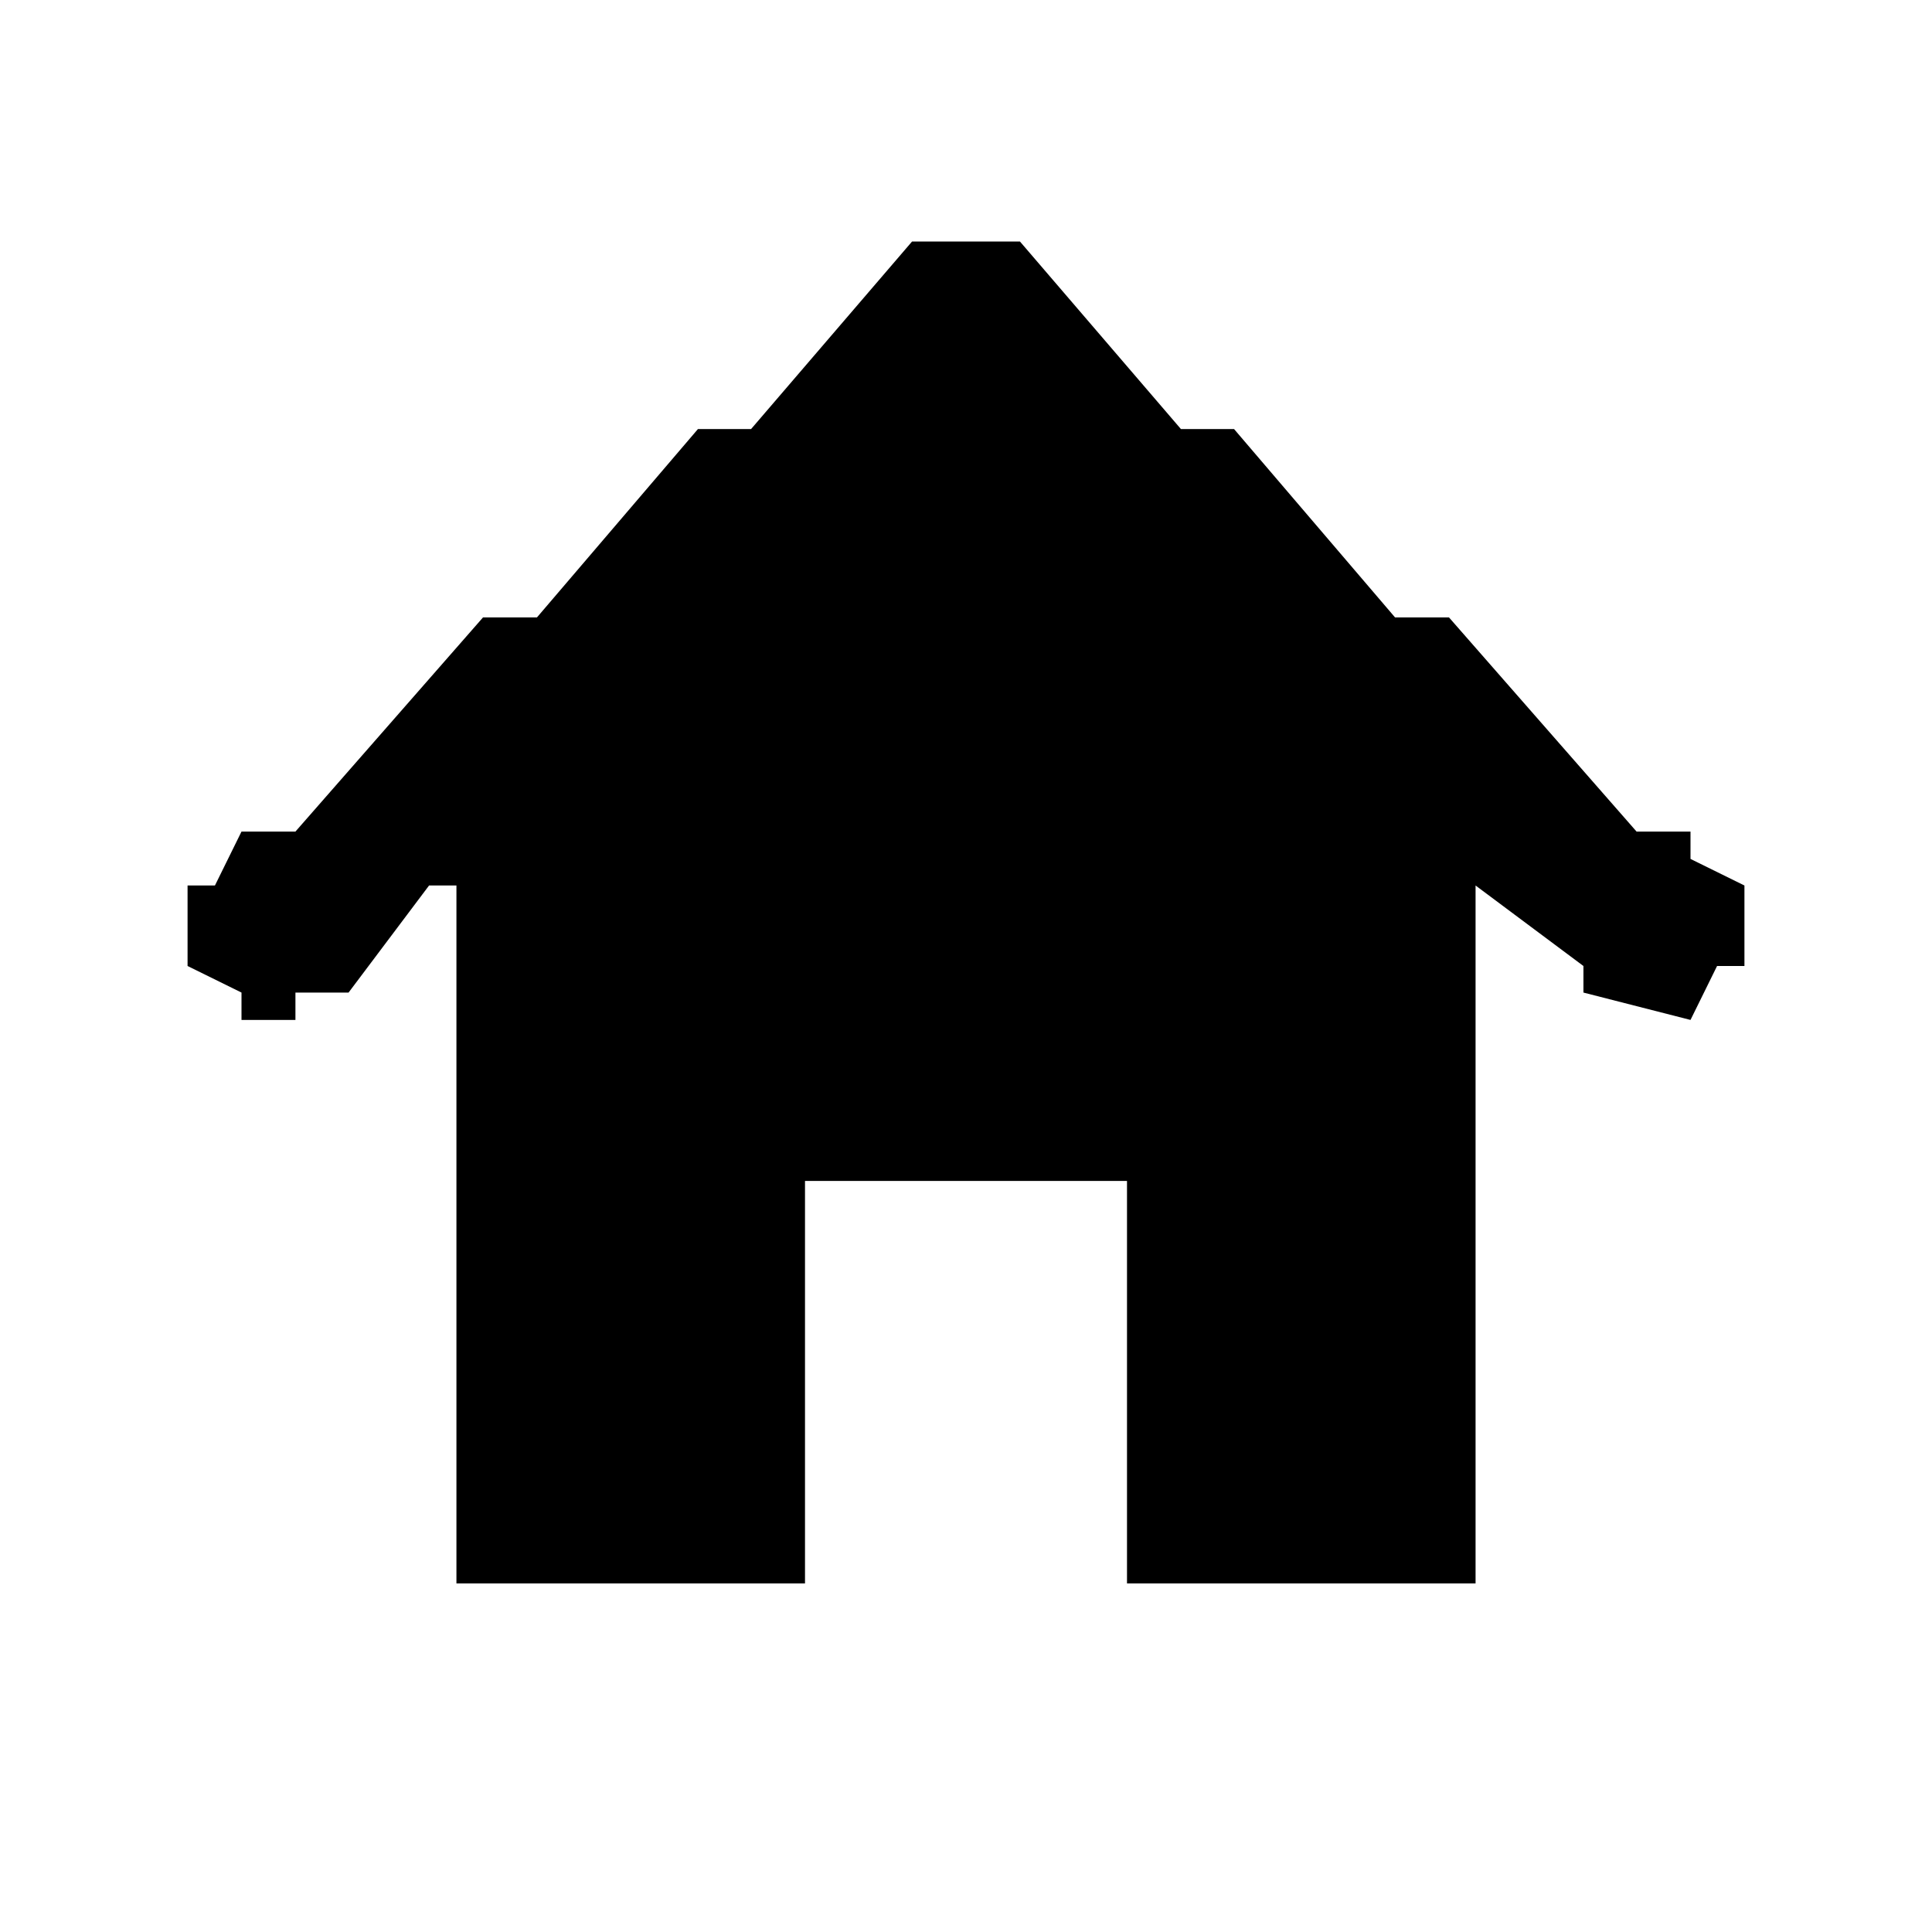
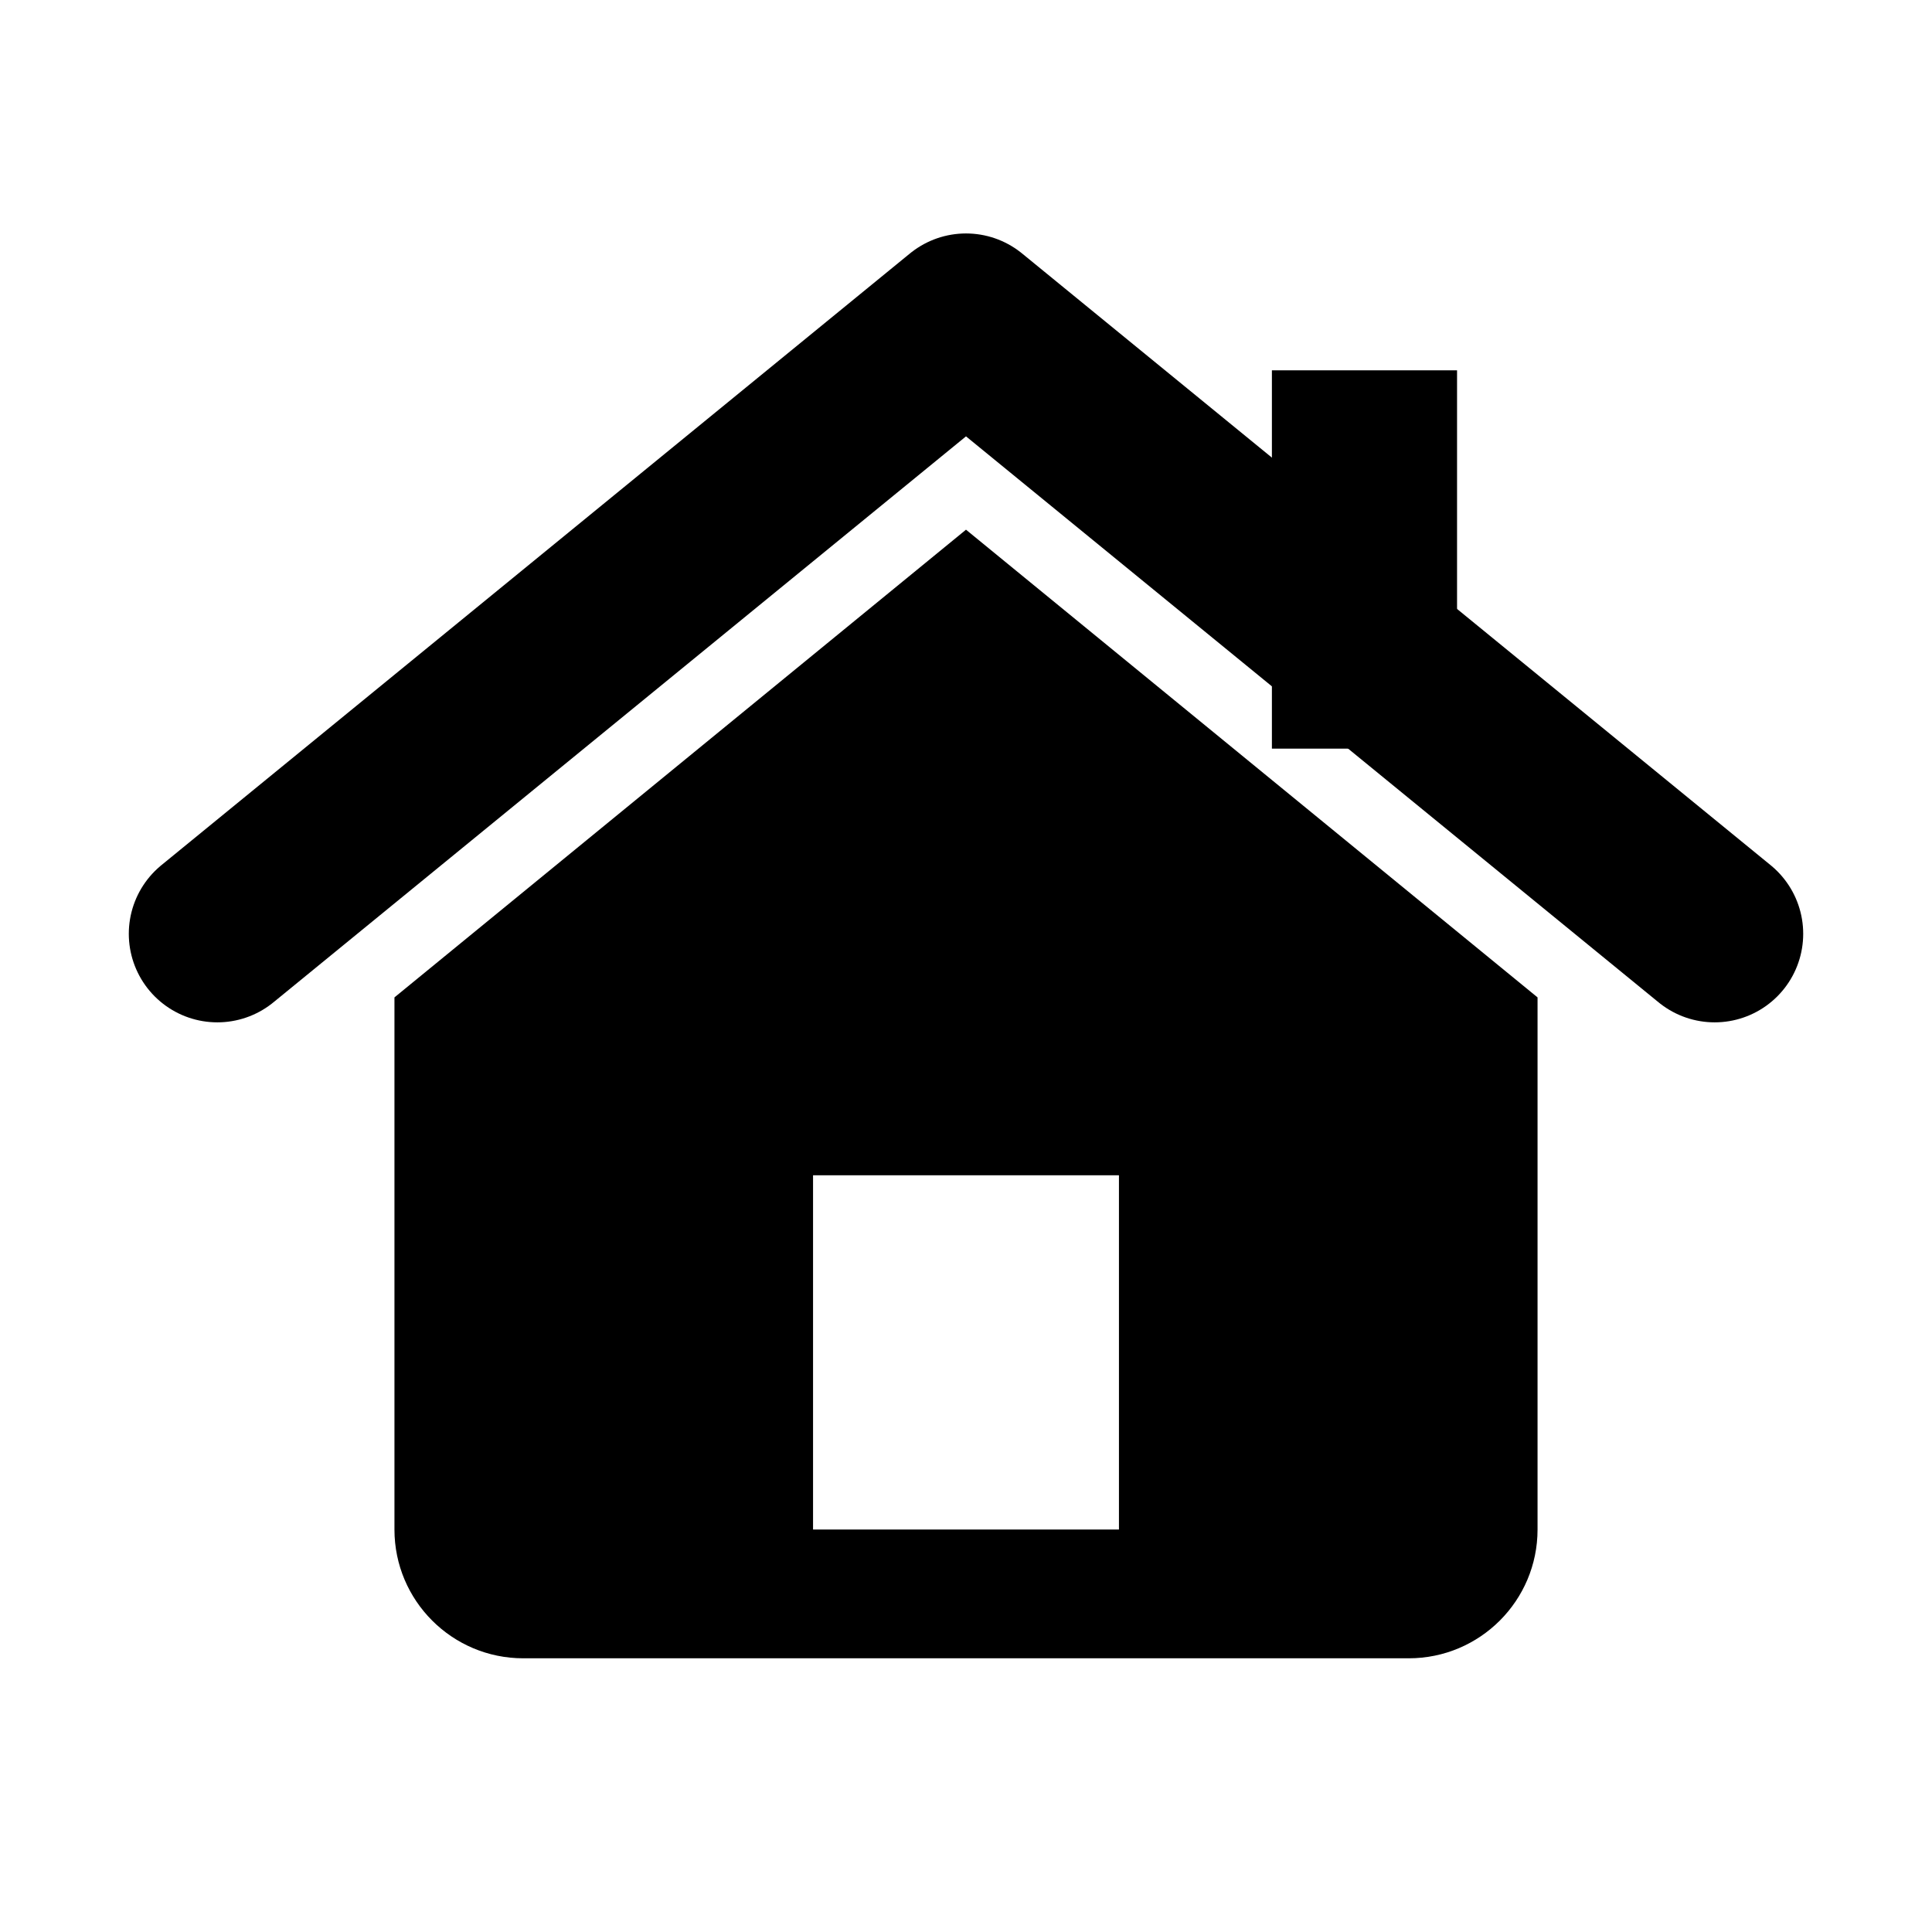
<svg xmlns="http://www.w3.org/2000/svg" width="24" height="24" viewBox="0 0 24 24">
-   <path d="M21.67,11.00 L21.67,12.00 L21.33,12.00 L21.00,12.67 L19.67,12.33 L19.67,12.00 L18.33,11.00 L18.33,19.67 L14.00,19.67 L14.00,14.67 L10.00,14.67 L10.00,19.67 L5.67,19.67 L5.67,11.00 L5.33,11.00 L4.33,12.33 L3.67,12.33 L3.67,12.67 L3.00,12.67 L3.00,12.33 L2.33,12.00 L2.33,11.00 L2.67,11.00 L3.00,10.33 L3.67,10.33 L6.00,7.67 L6.67,7.67 L8.67,5.33 L9.33,5.33 L11.33,3.00 L12.67,3.00 L14.67,5.33 L15.33,5.33 L17.33,7.67 L18.00,7.67 L20.33,10.33 L21.00,10.33 L21.00,10.67Z" fill="#000" fill-rule="evenodd" />
+   <path d="M2.7 11.6 L12 4 L21.3 11.6" fill="none" stroke="#000" stroke-width="2.2" stroke-linecap="round" stroke-linejoin="round" />
+   <path d="M12 6.58 L19.1 12.39 V19 A1.6 1.6 0 0 1 17.5 20.6 H6.5 A1.6 1.6 0 0 1 4.9 19 V12.39ZM10.1 14.6 V19 H13.9 V14.6ZM15.8 4.6 H18.1 V9.3 H15.8Z" fill="#000" />
</svg>
